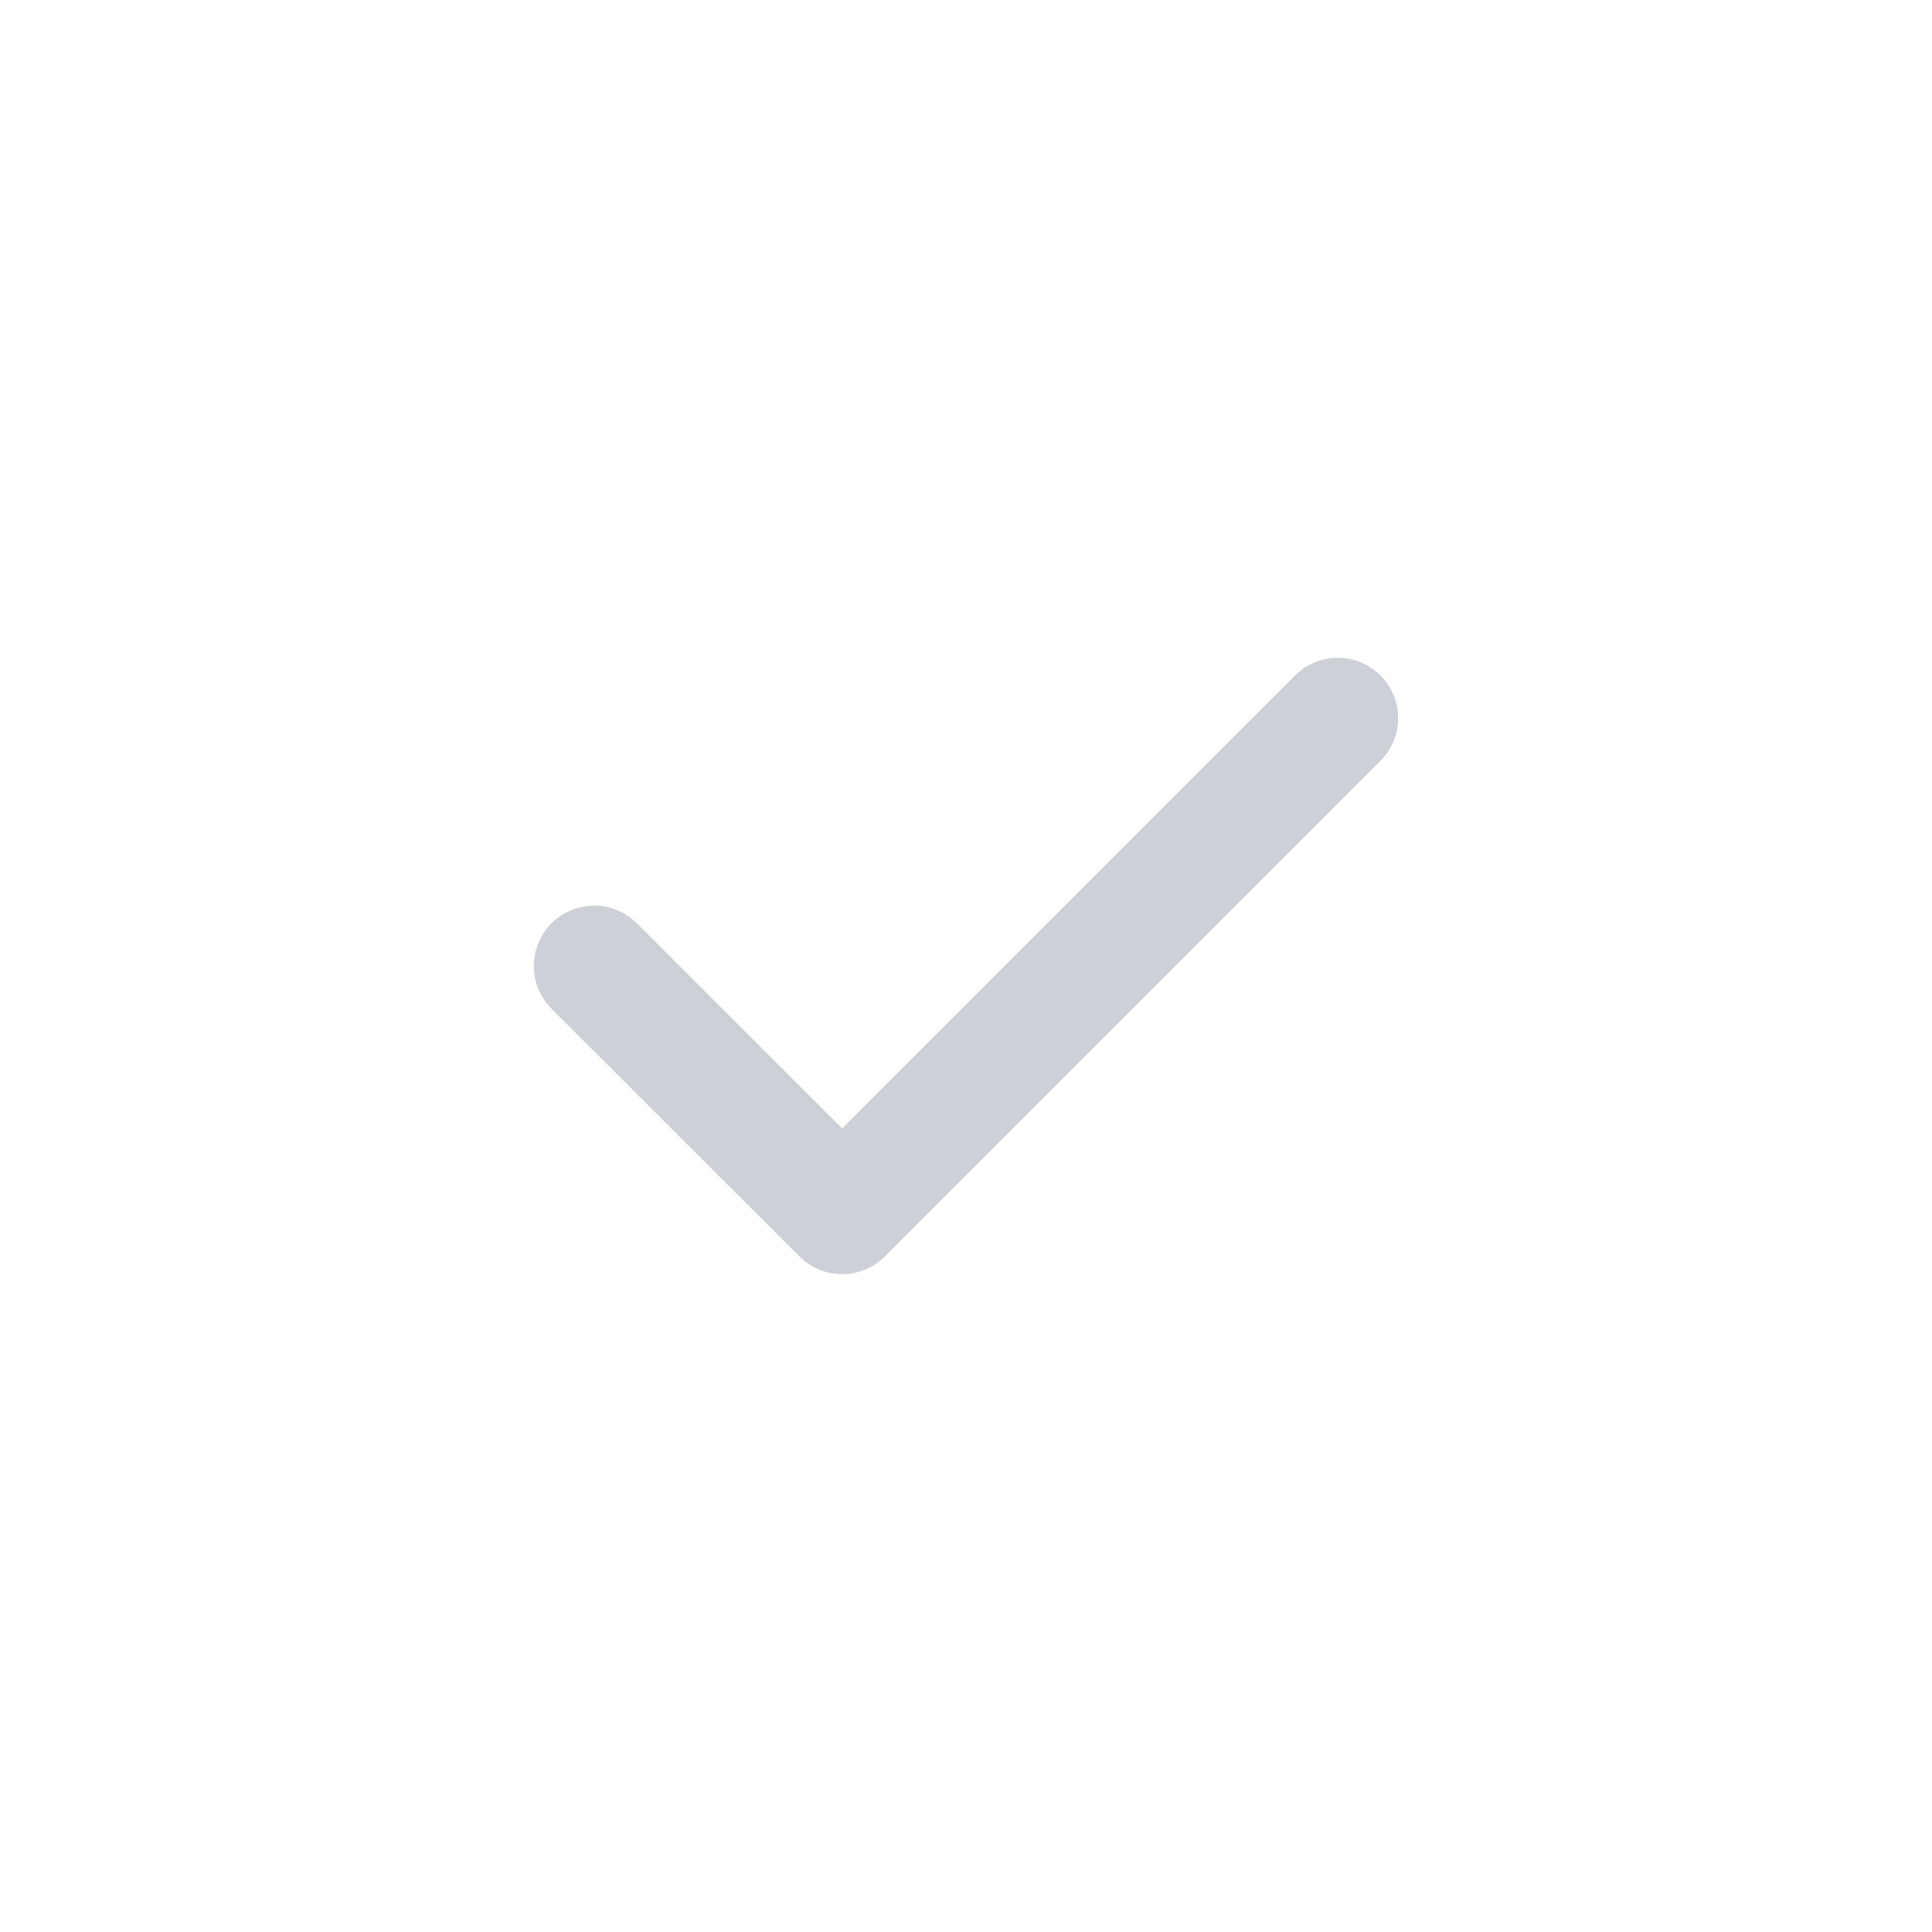
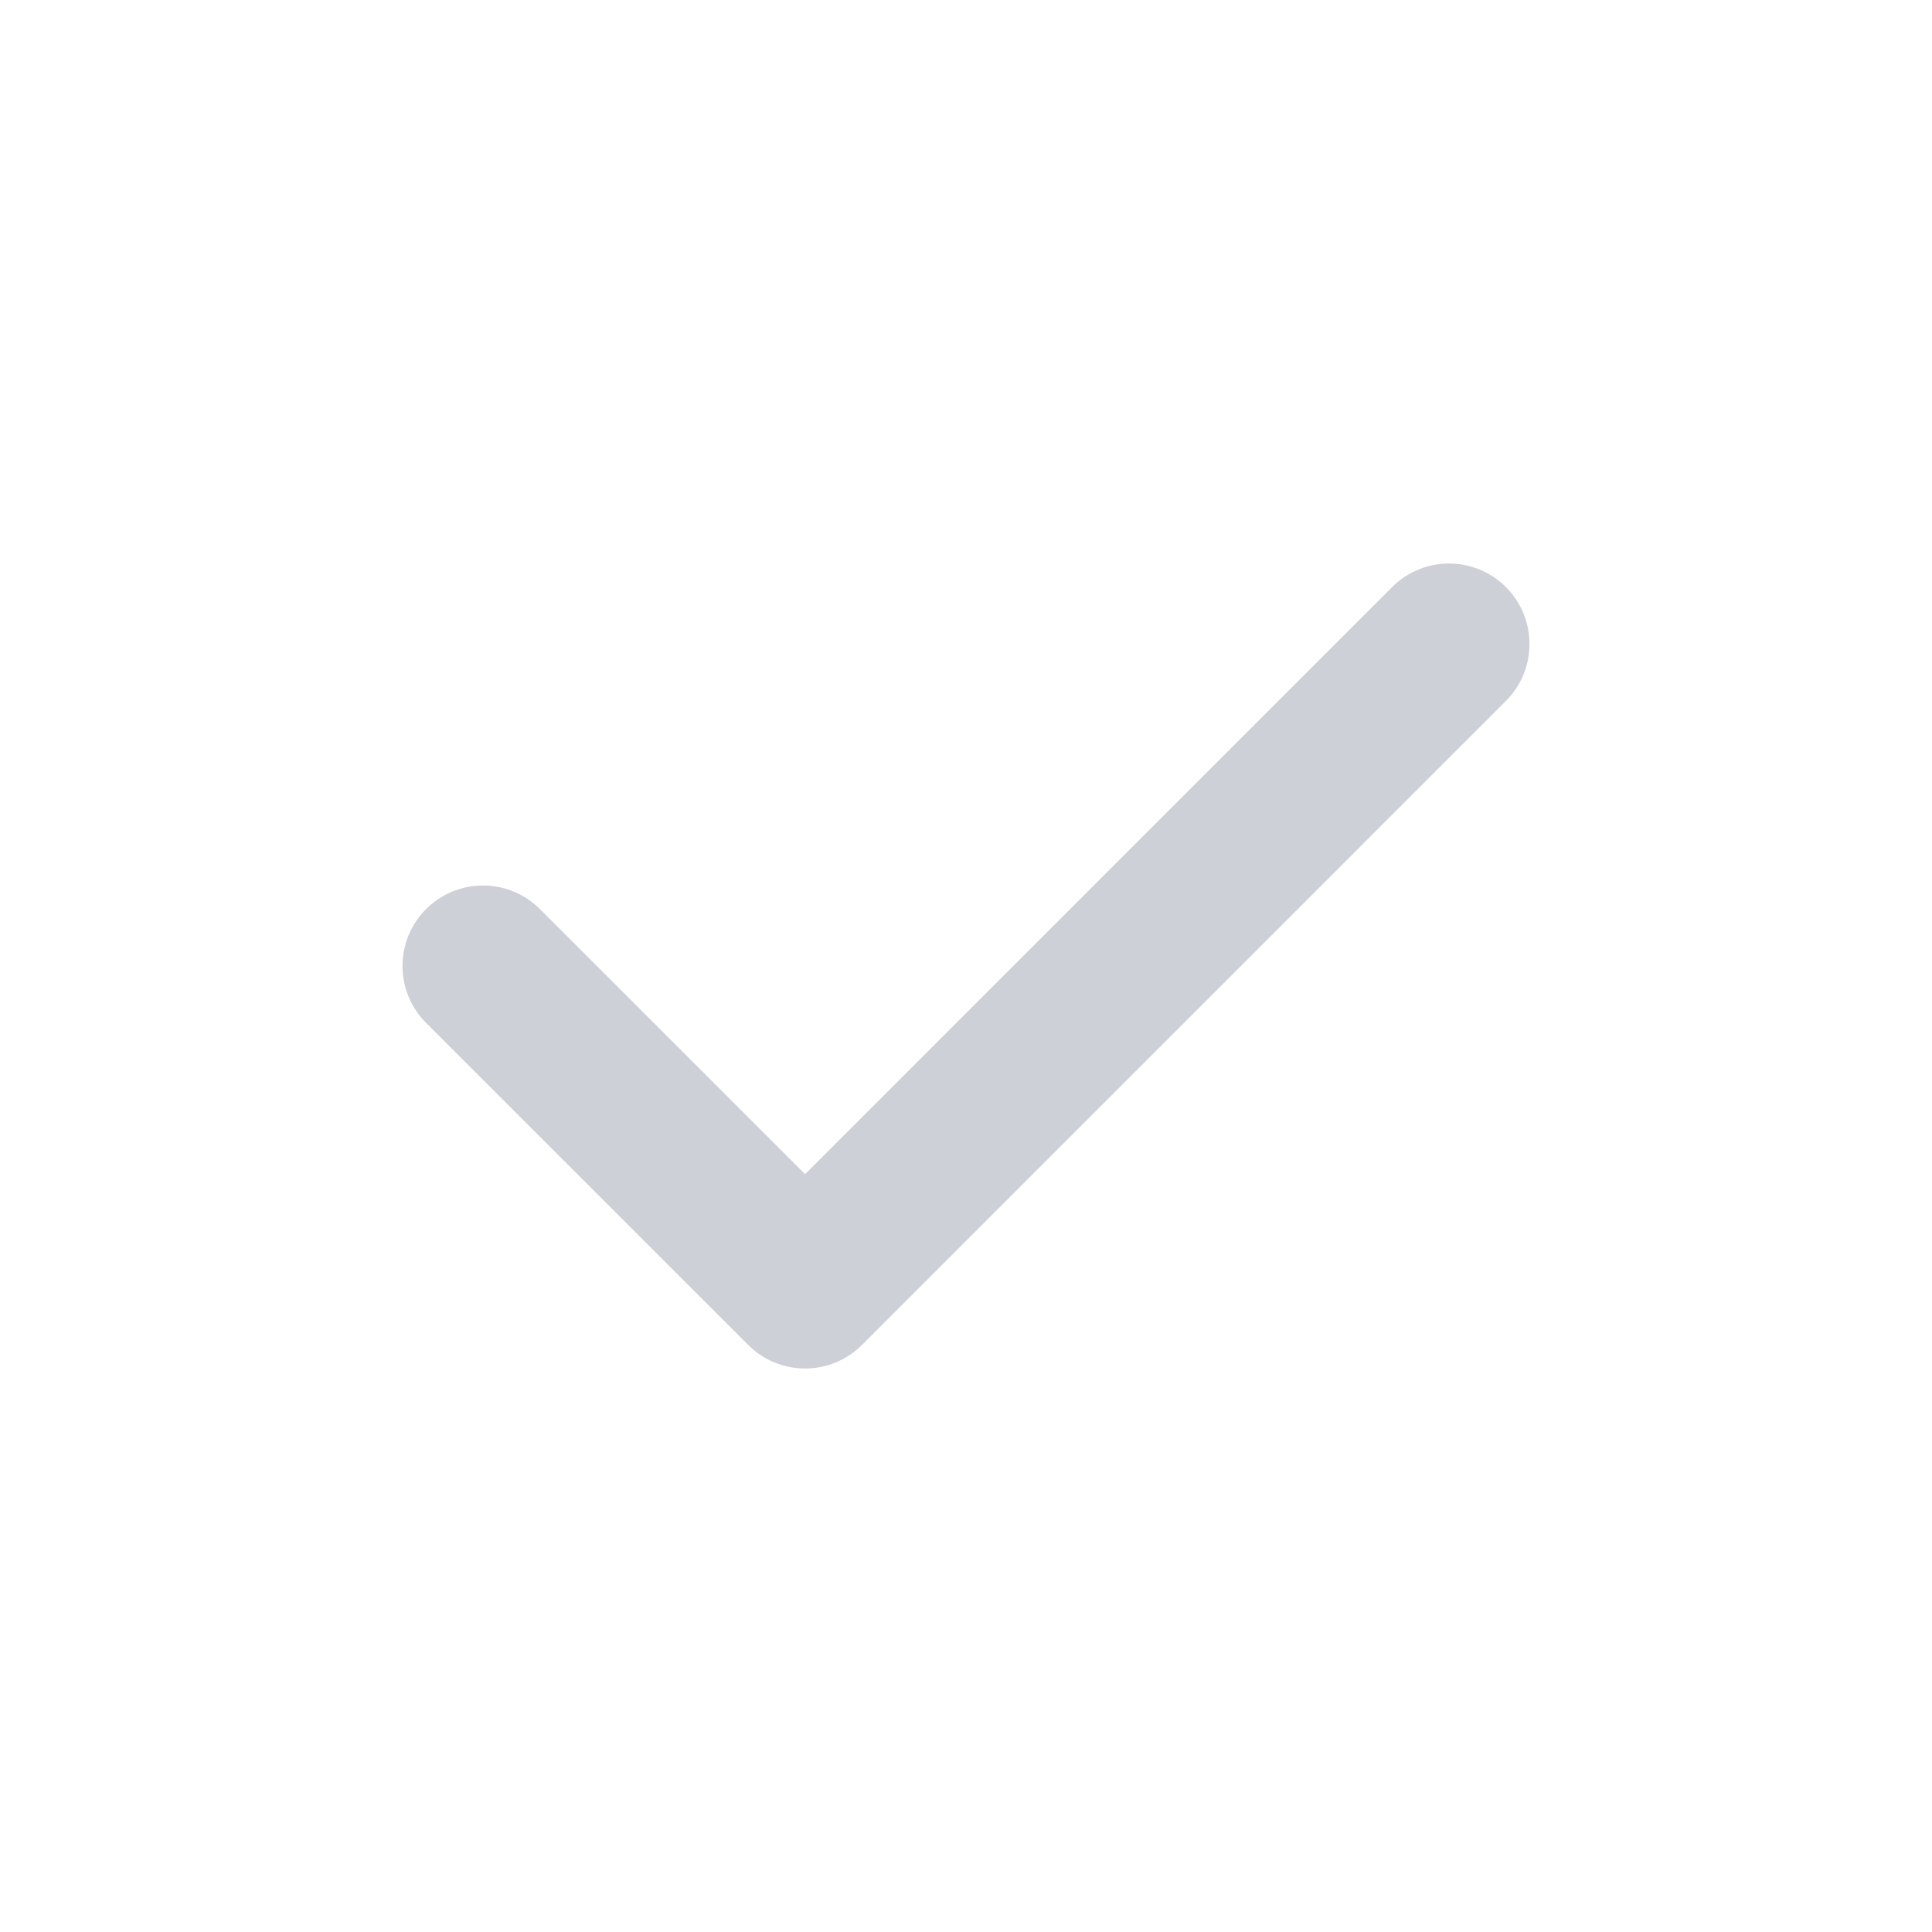
<svg xmlns="http://www.w3.org/2000/svg" width="24" height="24" viewBox="0 0 24 24" fill="none">
-   <path d="M7.381 12L10.461 15.078L16.618 8.921" stroke="#CED0D7" stroke-width="1.5" stroke-linecap="round" stroke-linejoin="round" />
+   <path d="M6 12L10.001 16L18 8" stroke="#CED0D7" stroke-width="2" stroke-linecap="round" stroke-linejoin="round" />
</svg>
